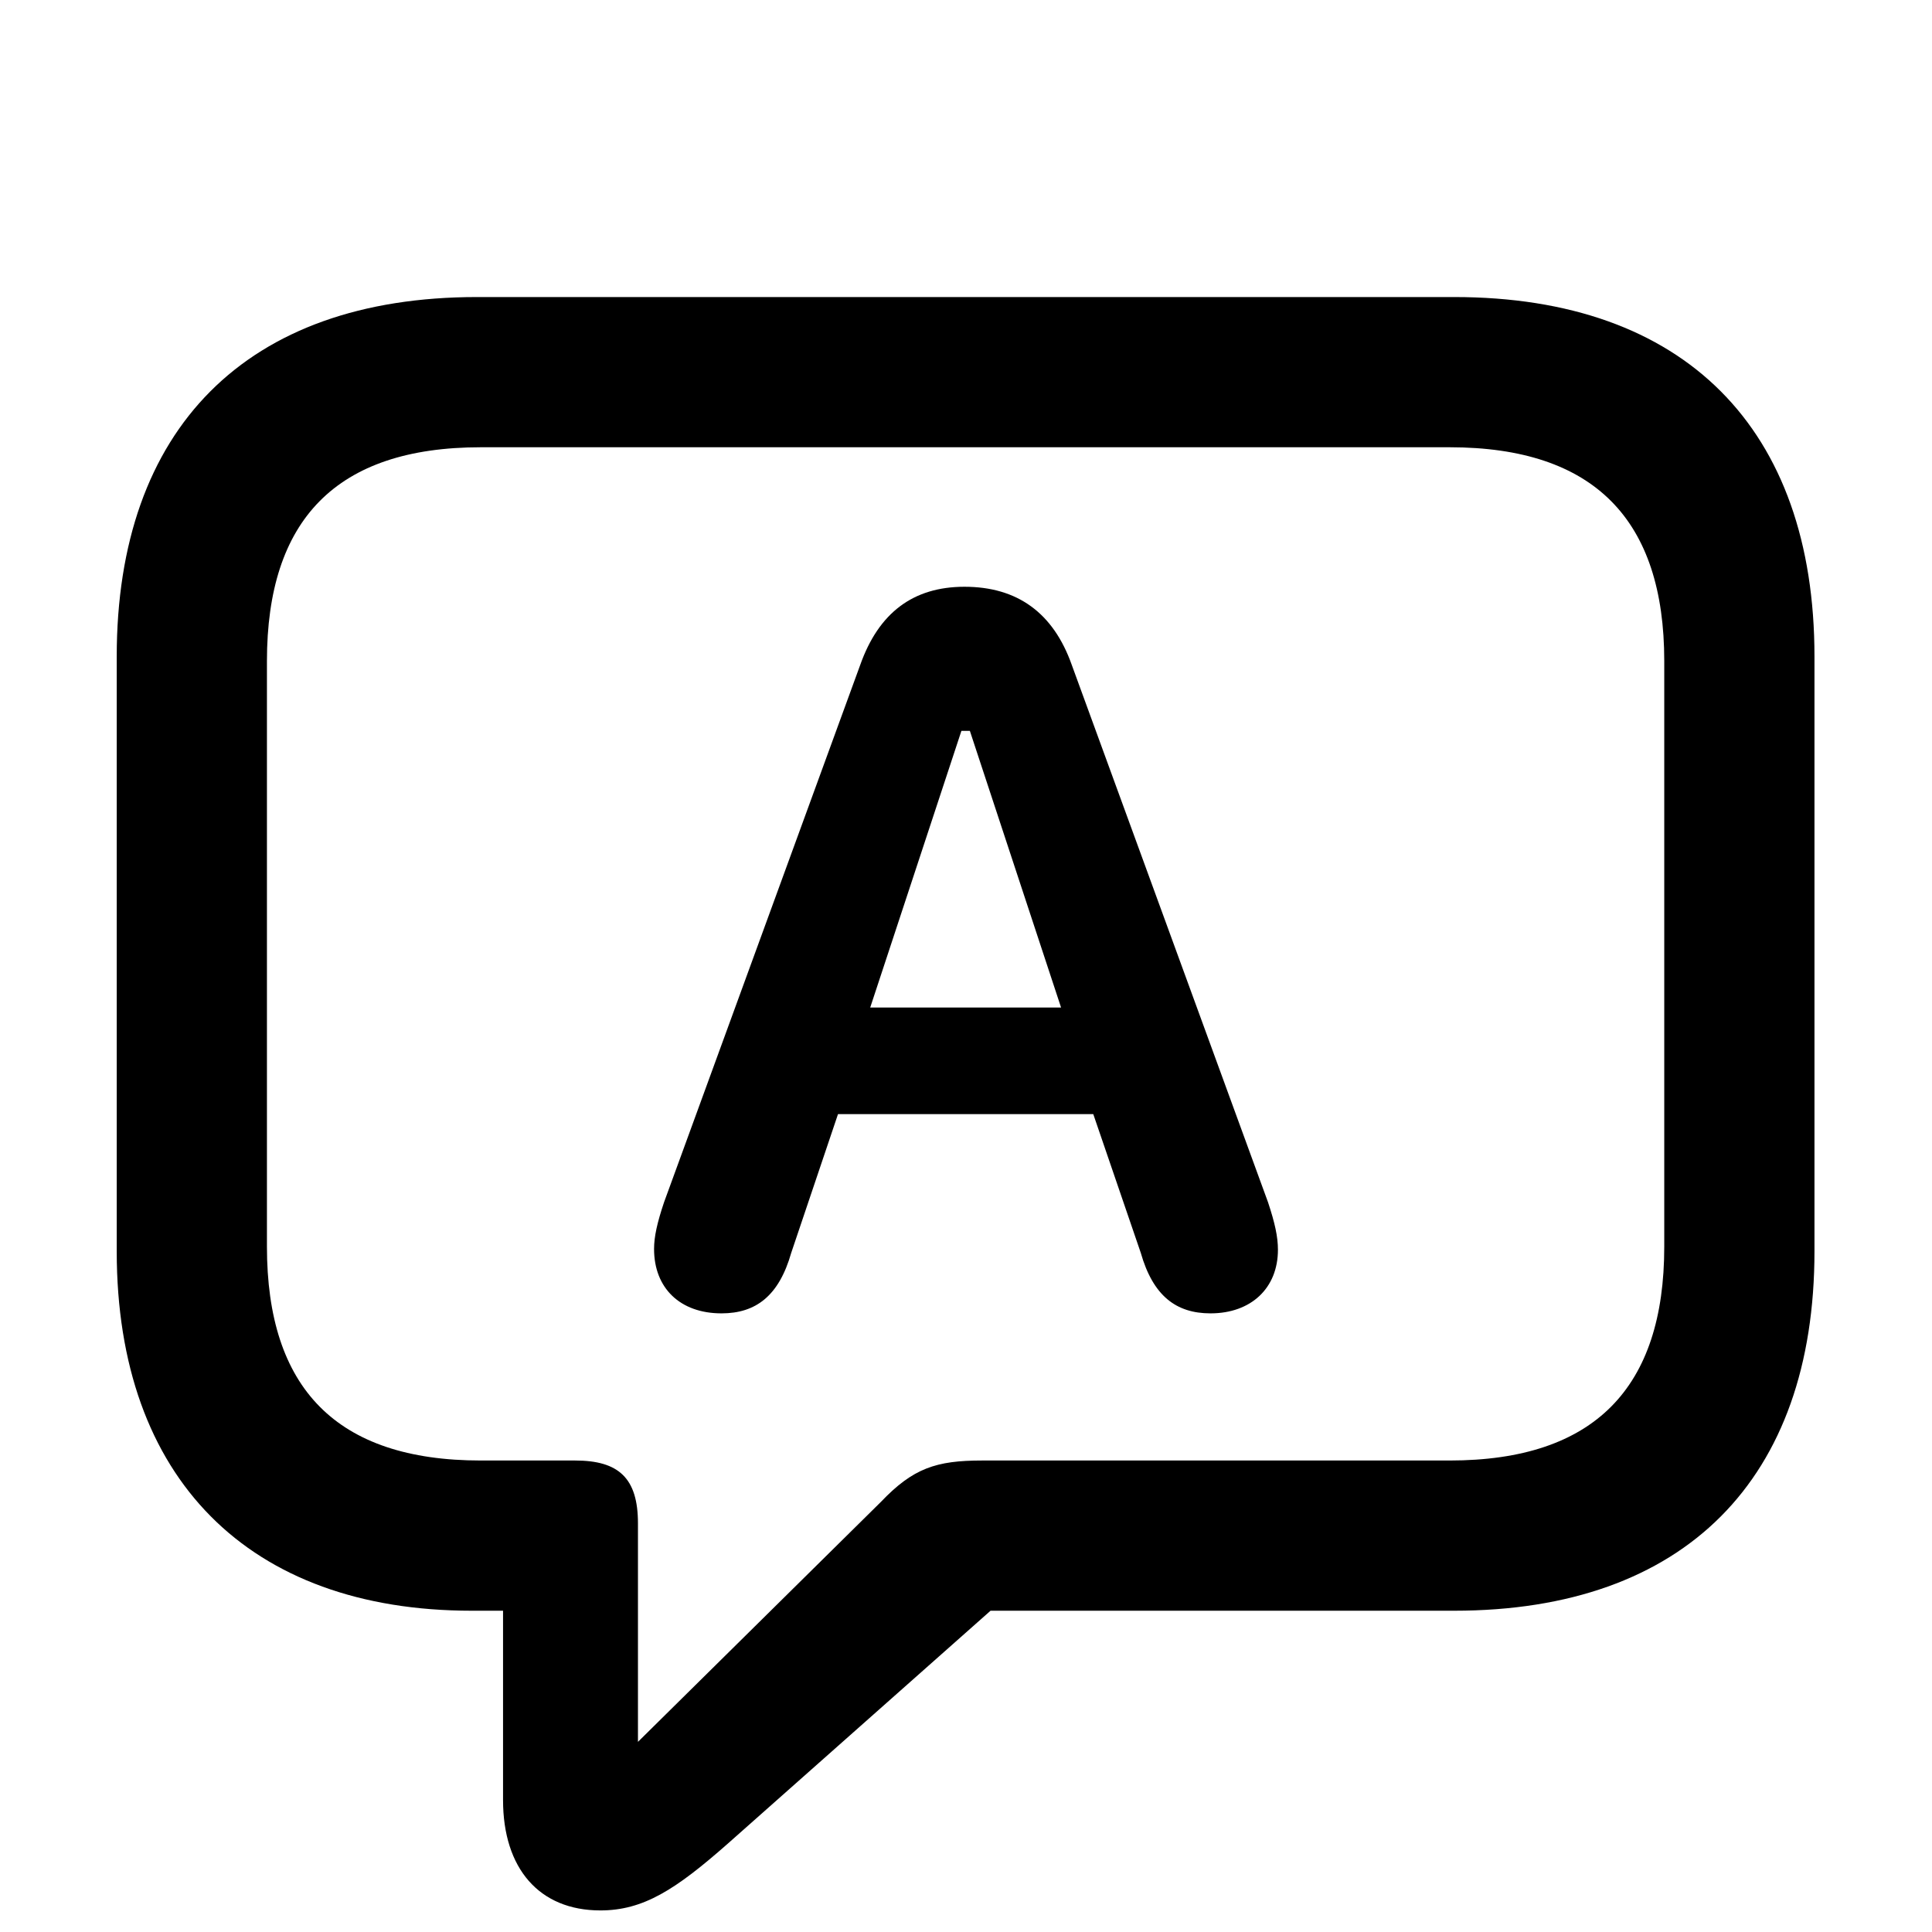
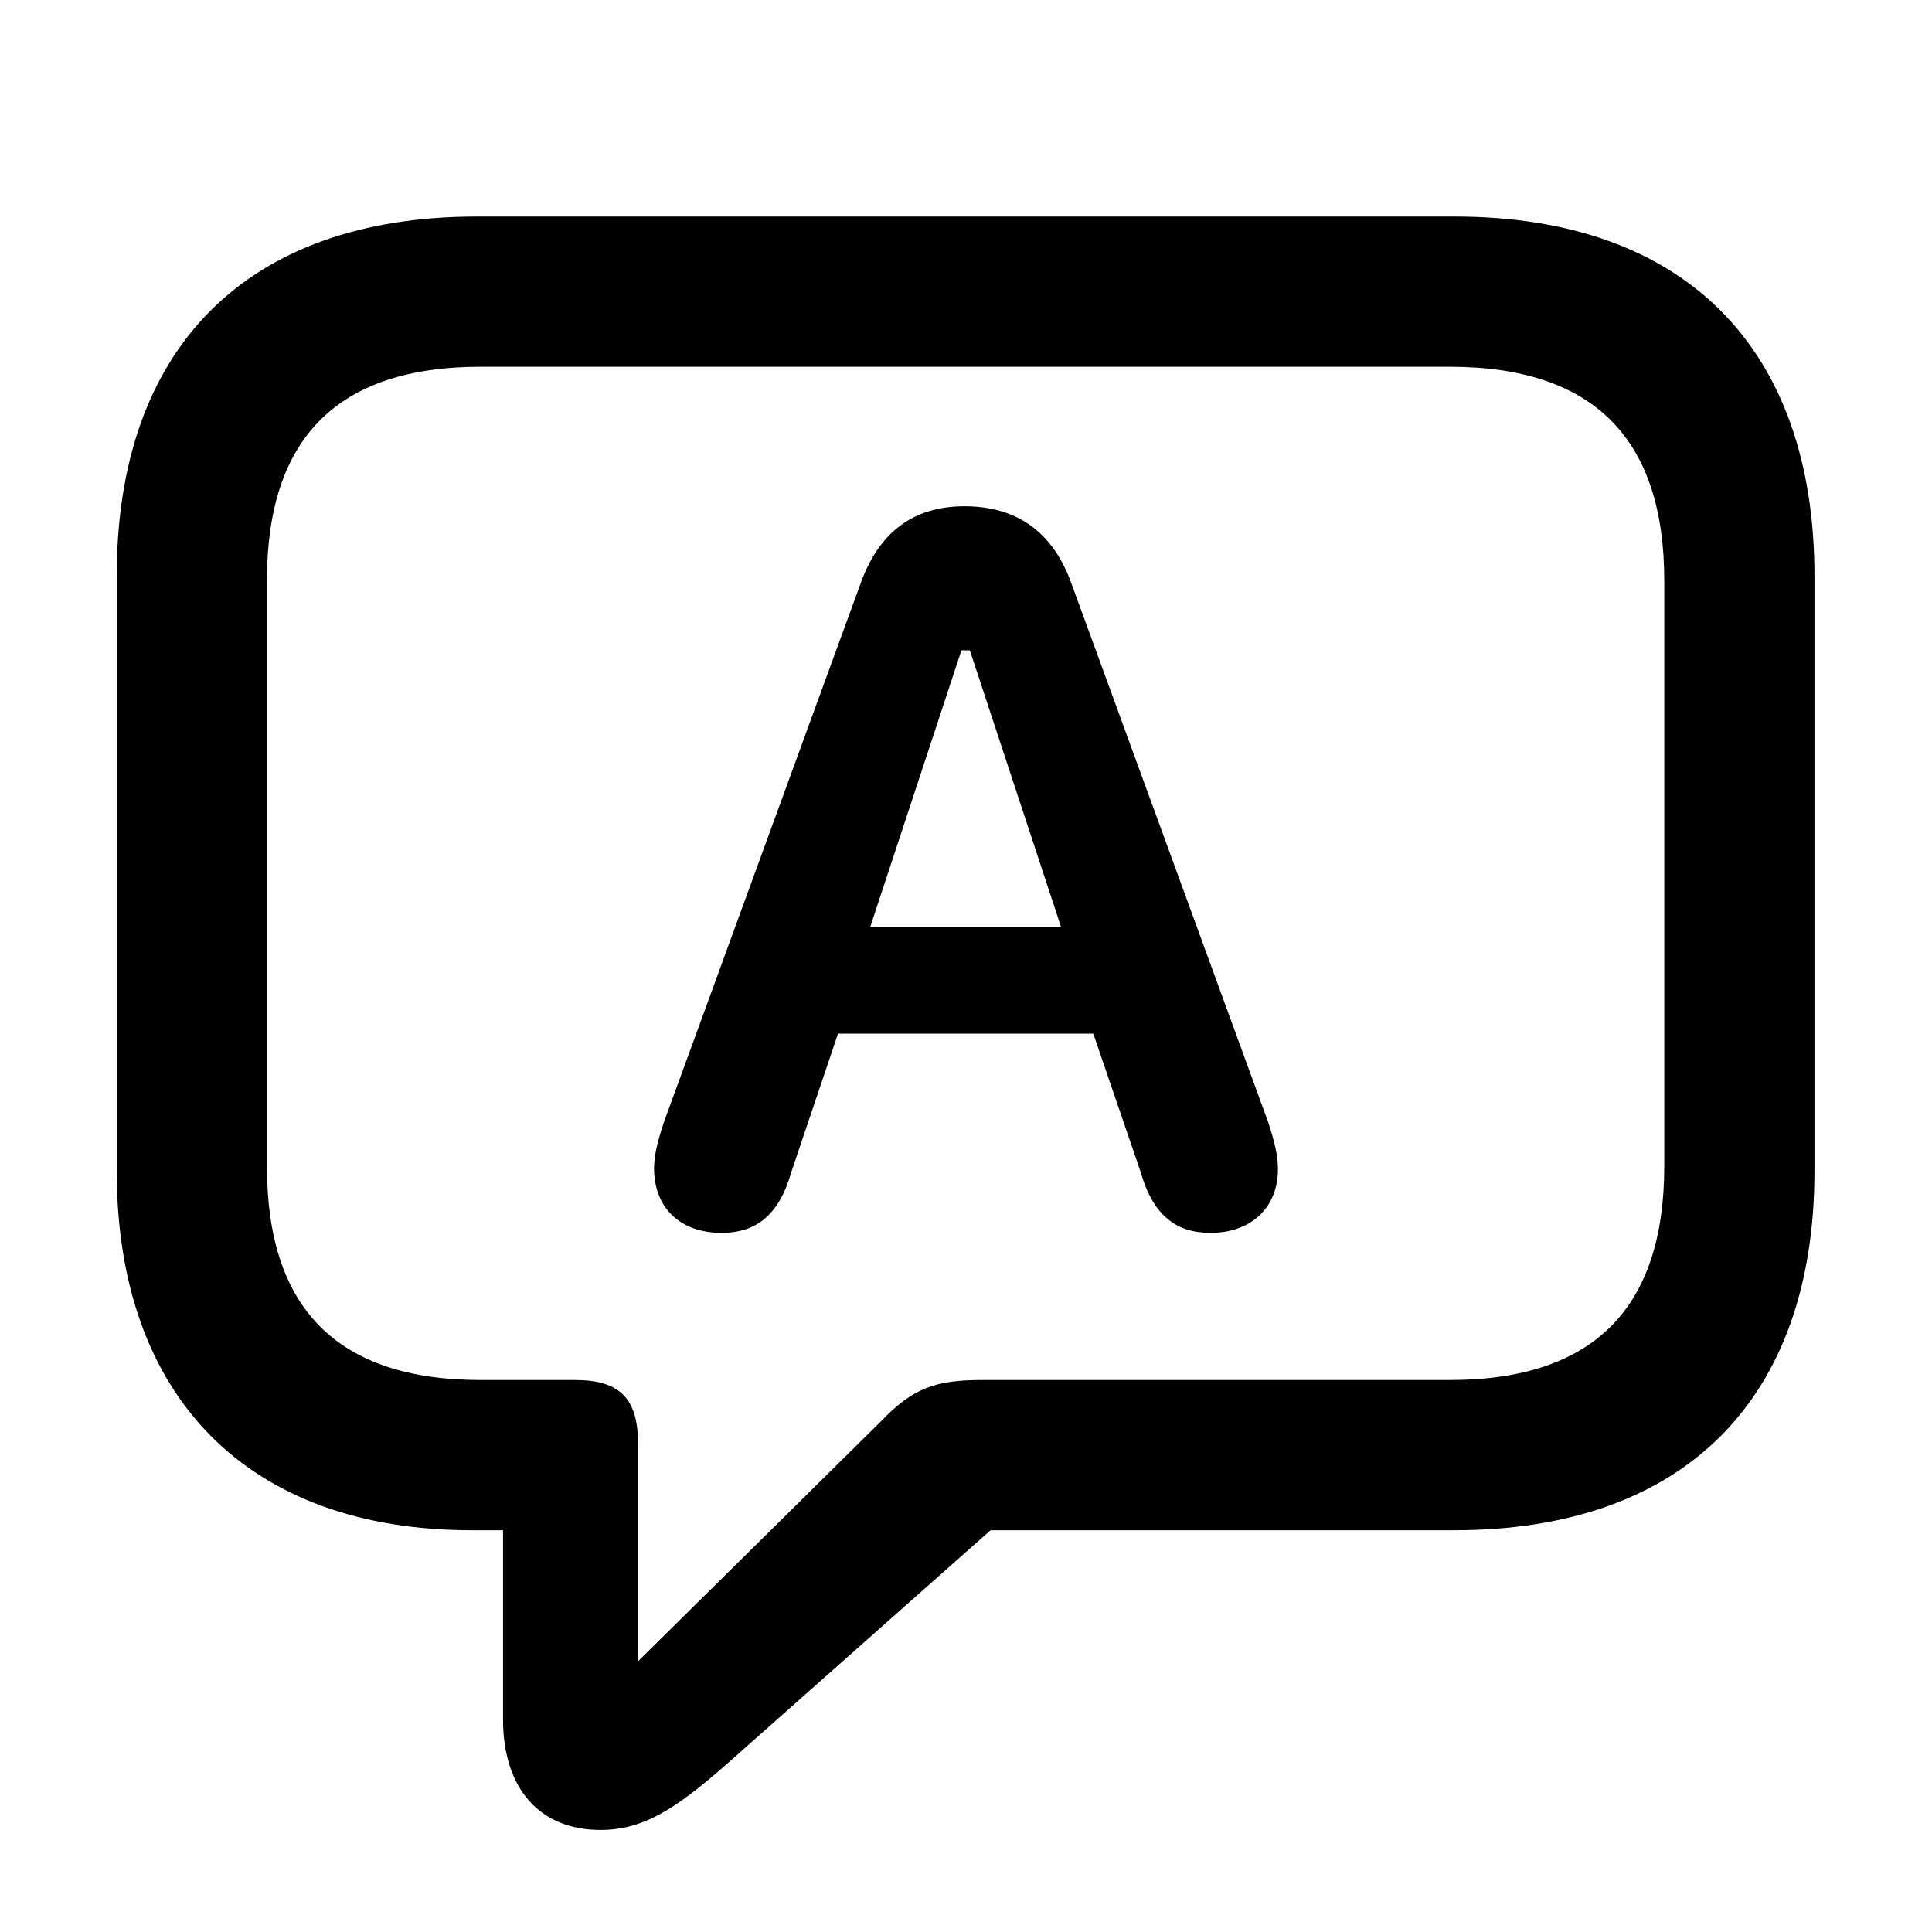
<svg xmlns="http://www.w3.org/2000/svg" width="24" height="24" viewBox="0 0 24 24" fill="none">
-   <path d="M7.458 23.732C6.697 23.732 6.249 23.209 6.249 22.361V20.009H5.859C3.097 20.009 1.45 18.372 1.45 15.544V8.155C1.45 5.327 3.059 3.69 5.925 3.69H18.065C20.931 3.69 22.54 5.327 22.54 8.155V15.544C22.54 18.372 20.931 20.009 18.065 20.009H12.305L9.039 22.904C8.391 23.475 7.991 23.732 7.458 23.732ZM7.925 21.638L10.943 18.657C11.343 18.238 11.629 18.143 12.2 18.143H18.008C19.808 18.143 20.674 17.239 20.674 15.487V8.212C20.674 6.46 19.808 5.556 18.008 5.556H5.973C4.173 5.556 3.316 6.46 3.316 8.212V15.487C3.316 17.239 4.173 18.143 5.973 18.143H7.144C7.687 18.143 7.925 18.362 7.925 18.924V21.638ZM8.963 16.315C8.448 16.315 8.125 16.001 8.125 15.515C8.125 15.363 8.163 15.192 8.249 14.935L10.686 8.26C10.915 7.613 11.343 7.289 11.981 7.289C12.638 7.289 13.085 7.613 13.314 8.26L15.752 14.935C15.837 15.192 15.875 15.363 15.875 15.525C15.875 16.001 15.542 16.315 15.037 16.315C14.609 16.315 14.323 16.096 14.171 15.563L13.581 13.84H10.41L9.829 15.563C9.677 16.096 9.391 16.315 8.963 16.315ZM10.81 12.516H13.181L12.048 9.079H11.943L10.81 12.516Z" fill="black" />
+   <path d="M7.458 22.732C6.697 22.732 6.249 22.209 6.249 21.361V19.009H5.859C3.097 19.009 1.45 17.372 1.45 14.544V7.155C1.45 4.327 3.059 2.69 5.925 2.69H18.065C20.931 2.69 22.54 4.327 22.54 7.155V14.544C22.54 17.372 20.931 19.009 18.065 19.009H12.305L9.039 21.904C8.391 22.475 7.991 22.732 7.458 22.732ZM7.925 20.638L10.943 17.657C11.343 17.238 11.629 17.143 12.2 17.143H18.008C19.808 17.143 20.674 16.239 20.674 14.487V7.212C20.674 5.46 19.808 4.556 18.008 4.556H5.973C4.173 4.556 3.316 5.46 3.316 7.212V14.487C3.316 16.239 4.173 17.143 5.973 17.143H7.144C7.687 17.143 7.925 17.362 7.925 17.924V20.638ZM8.963 15.315C8.448 15.315 8.125 15.001 8.125 14.515C8.125 14.363 8.163 14.192 8.249 13.935L10.686 7.26C10.915 6.613 11.343 6.289 11.981 6.289C12.638 6.289 13.085 6.613 13.314 7.26L15.752 13.935C15.837 14.192 15.875 14.363 15.875 14.525C15.875 15.001 15.542 15.315 15.037 15.315C14.609 15.315 14.323 15.096 14.171 14.563L13.581 12.84H10.41L9.829 14.563C9.677 15.096 9.391 15.315 8.963 15.315ZM10.81 11.516H13.181L12.048 8.079H11.943L10.81 11.516Z" fill="black" />
</svg>
